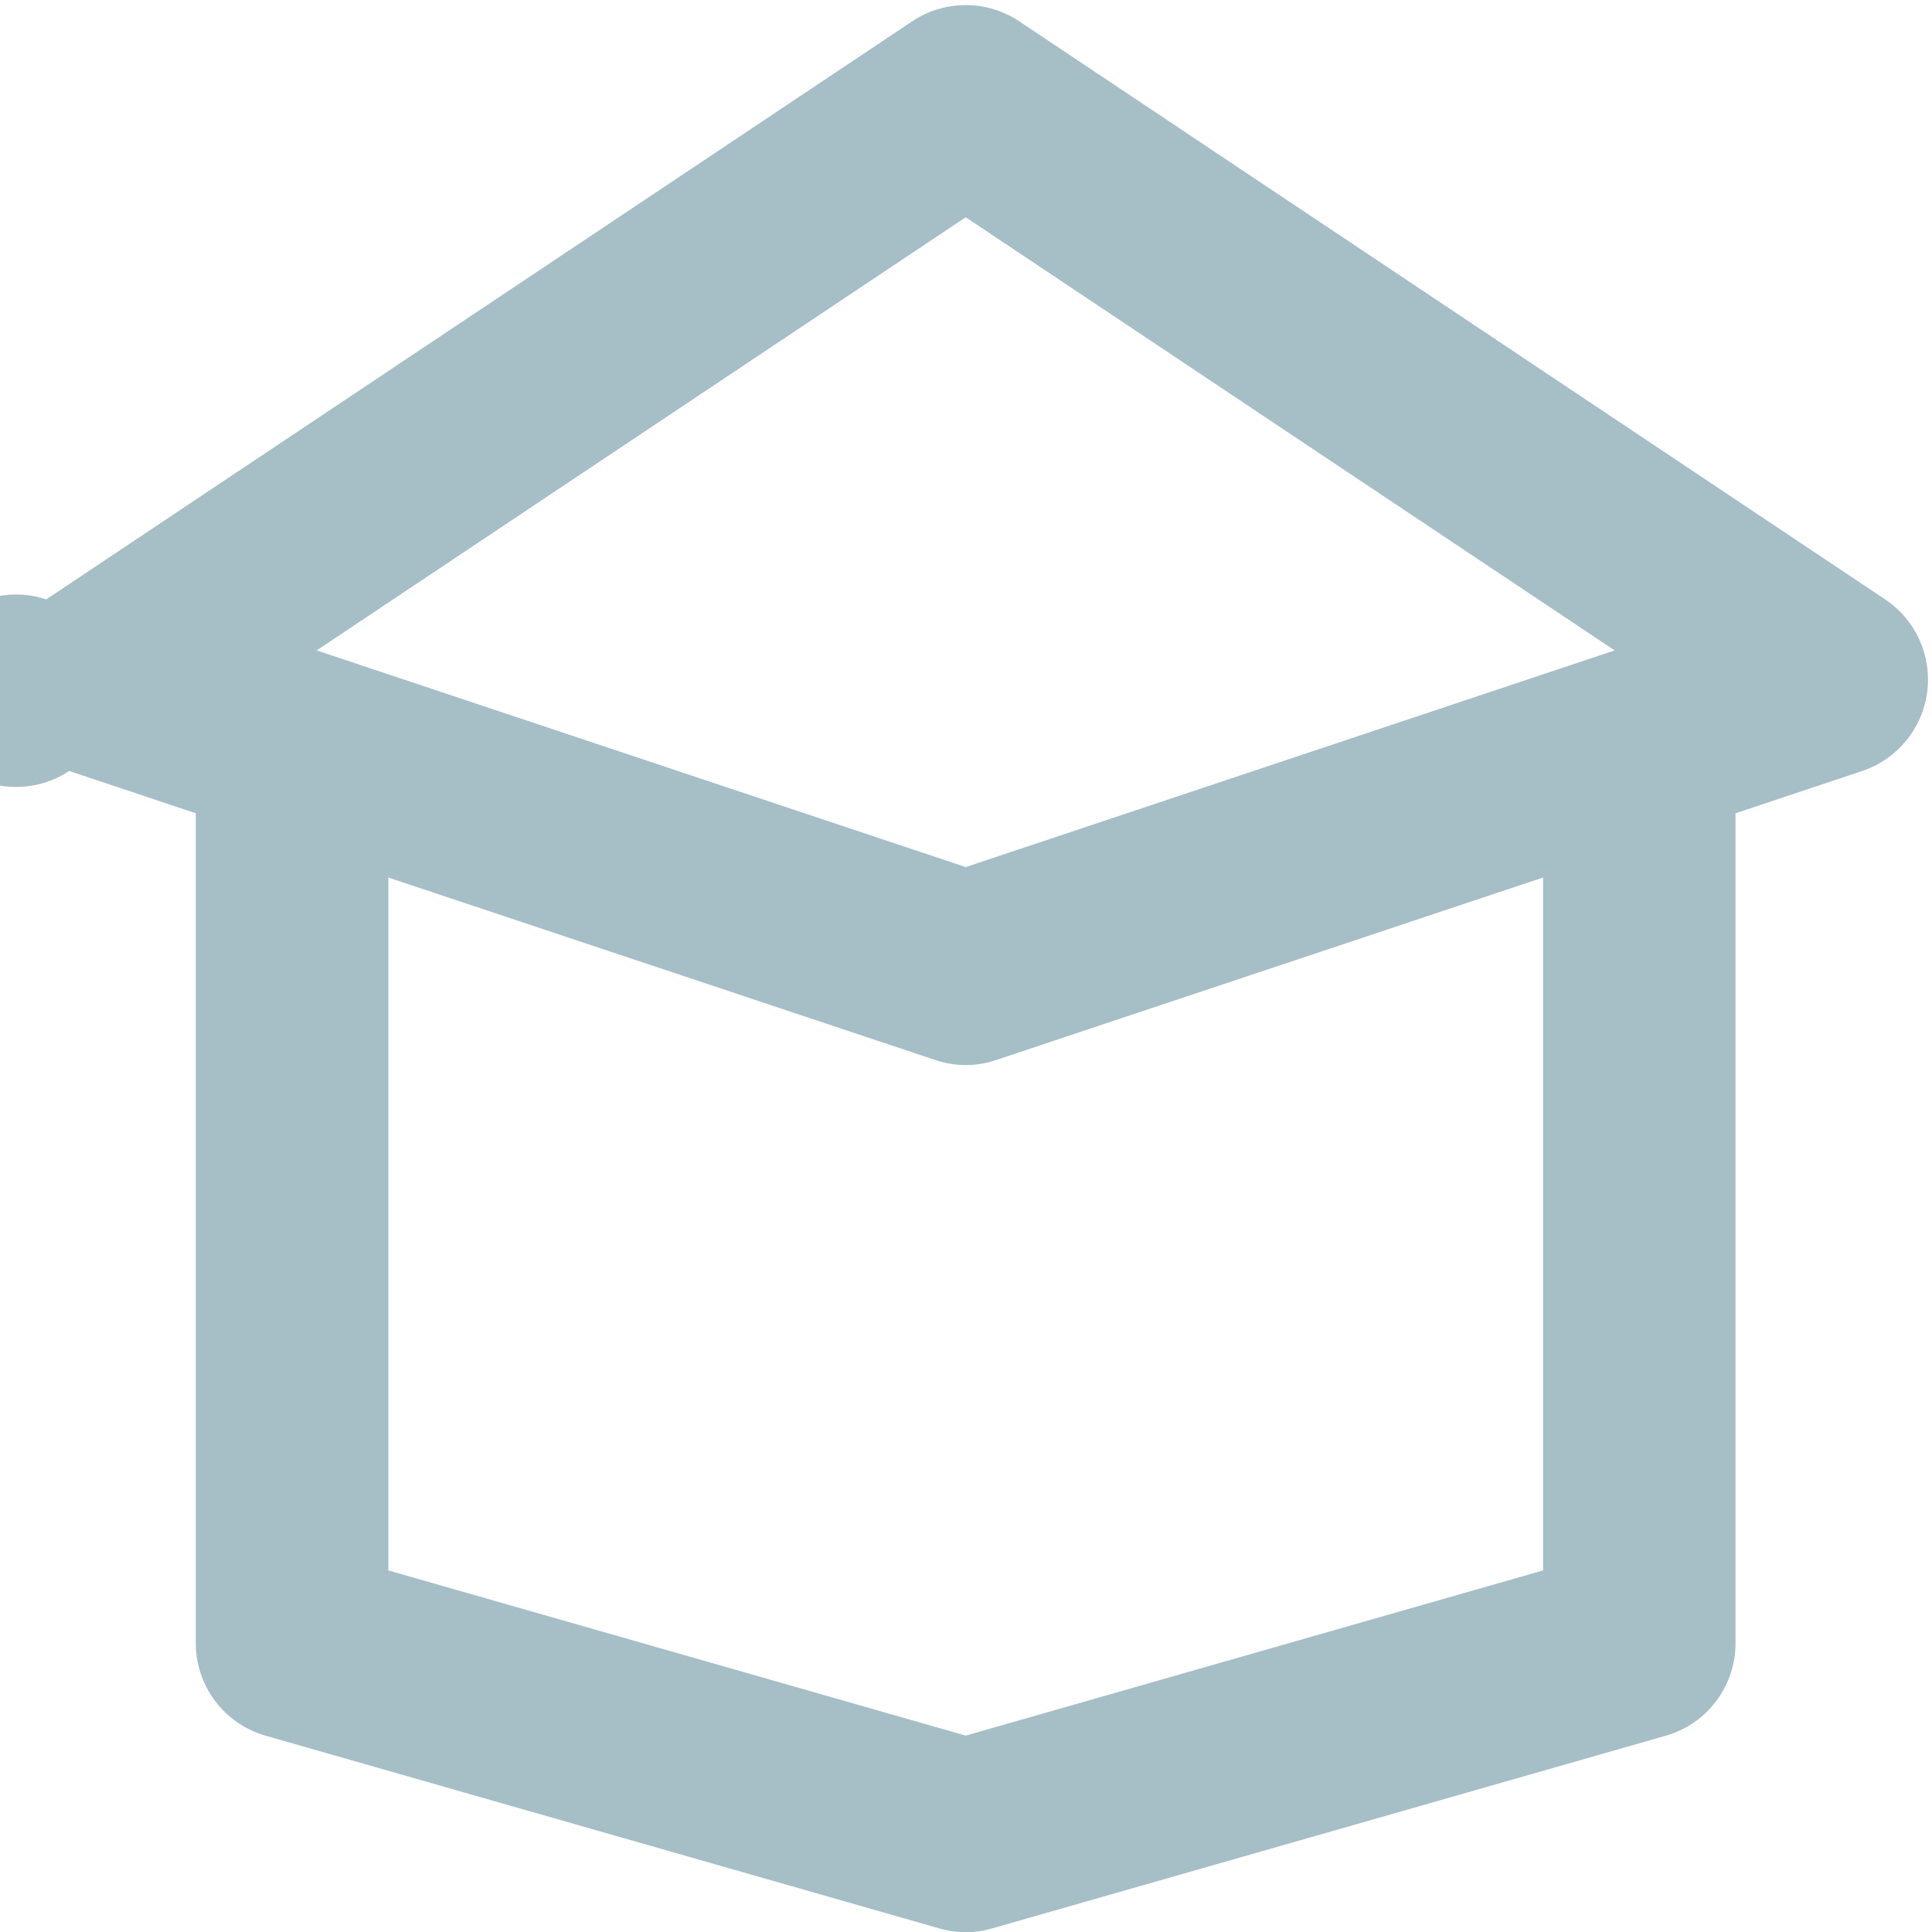
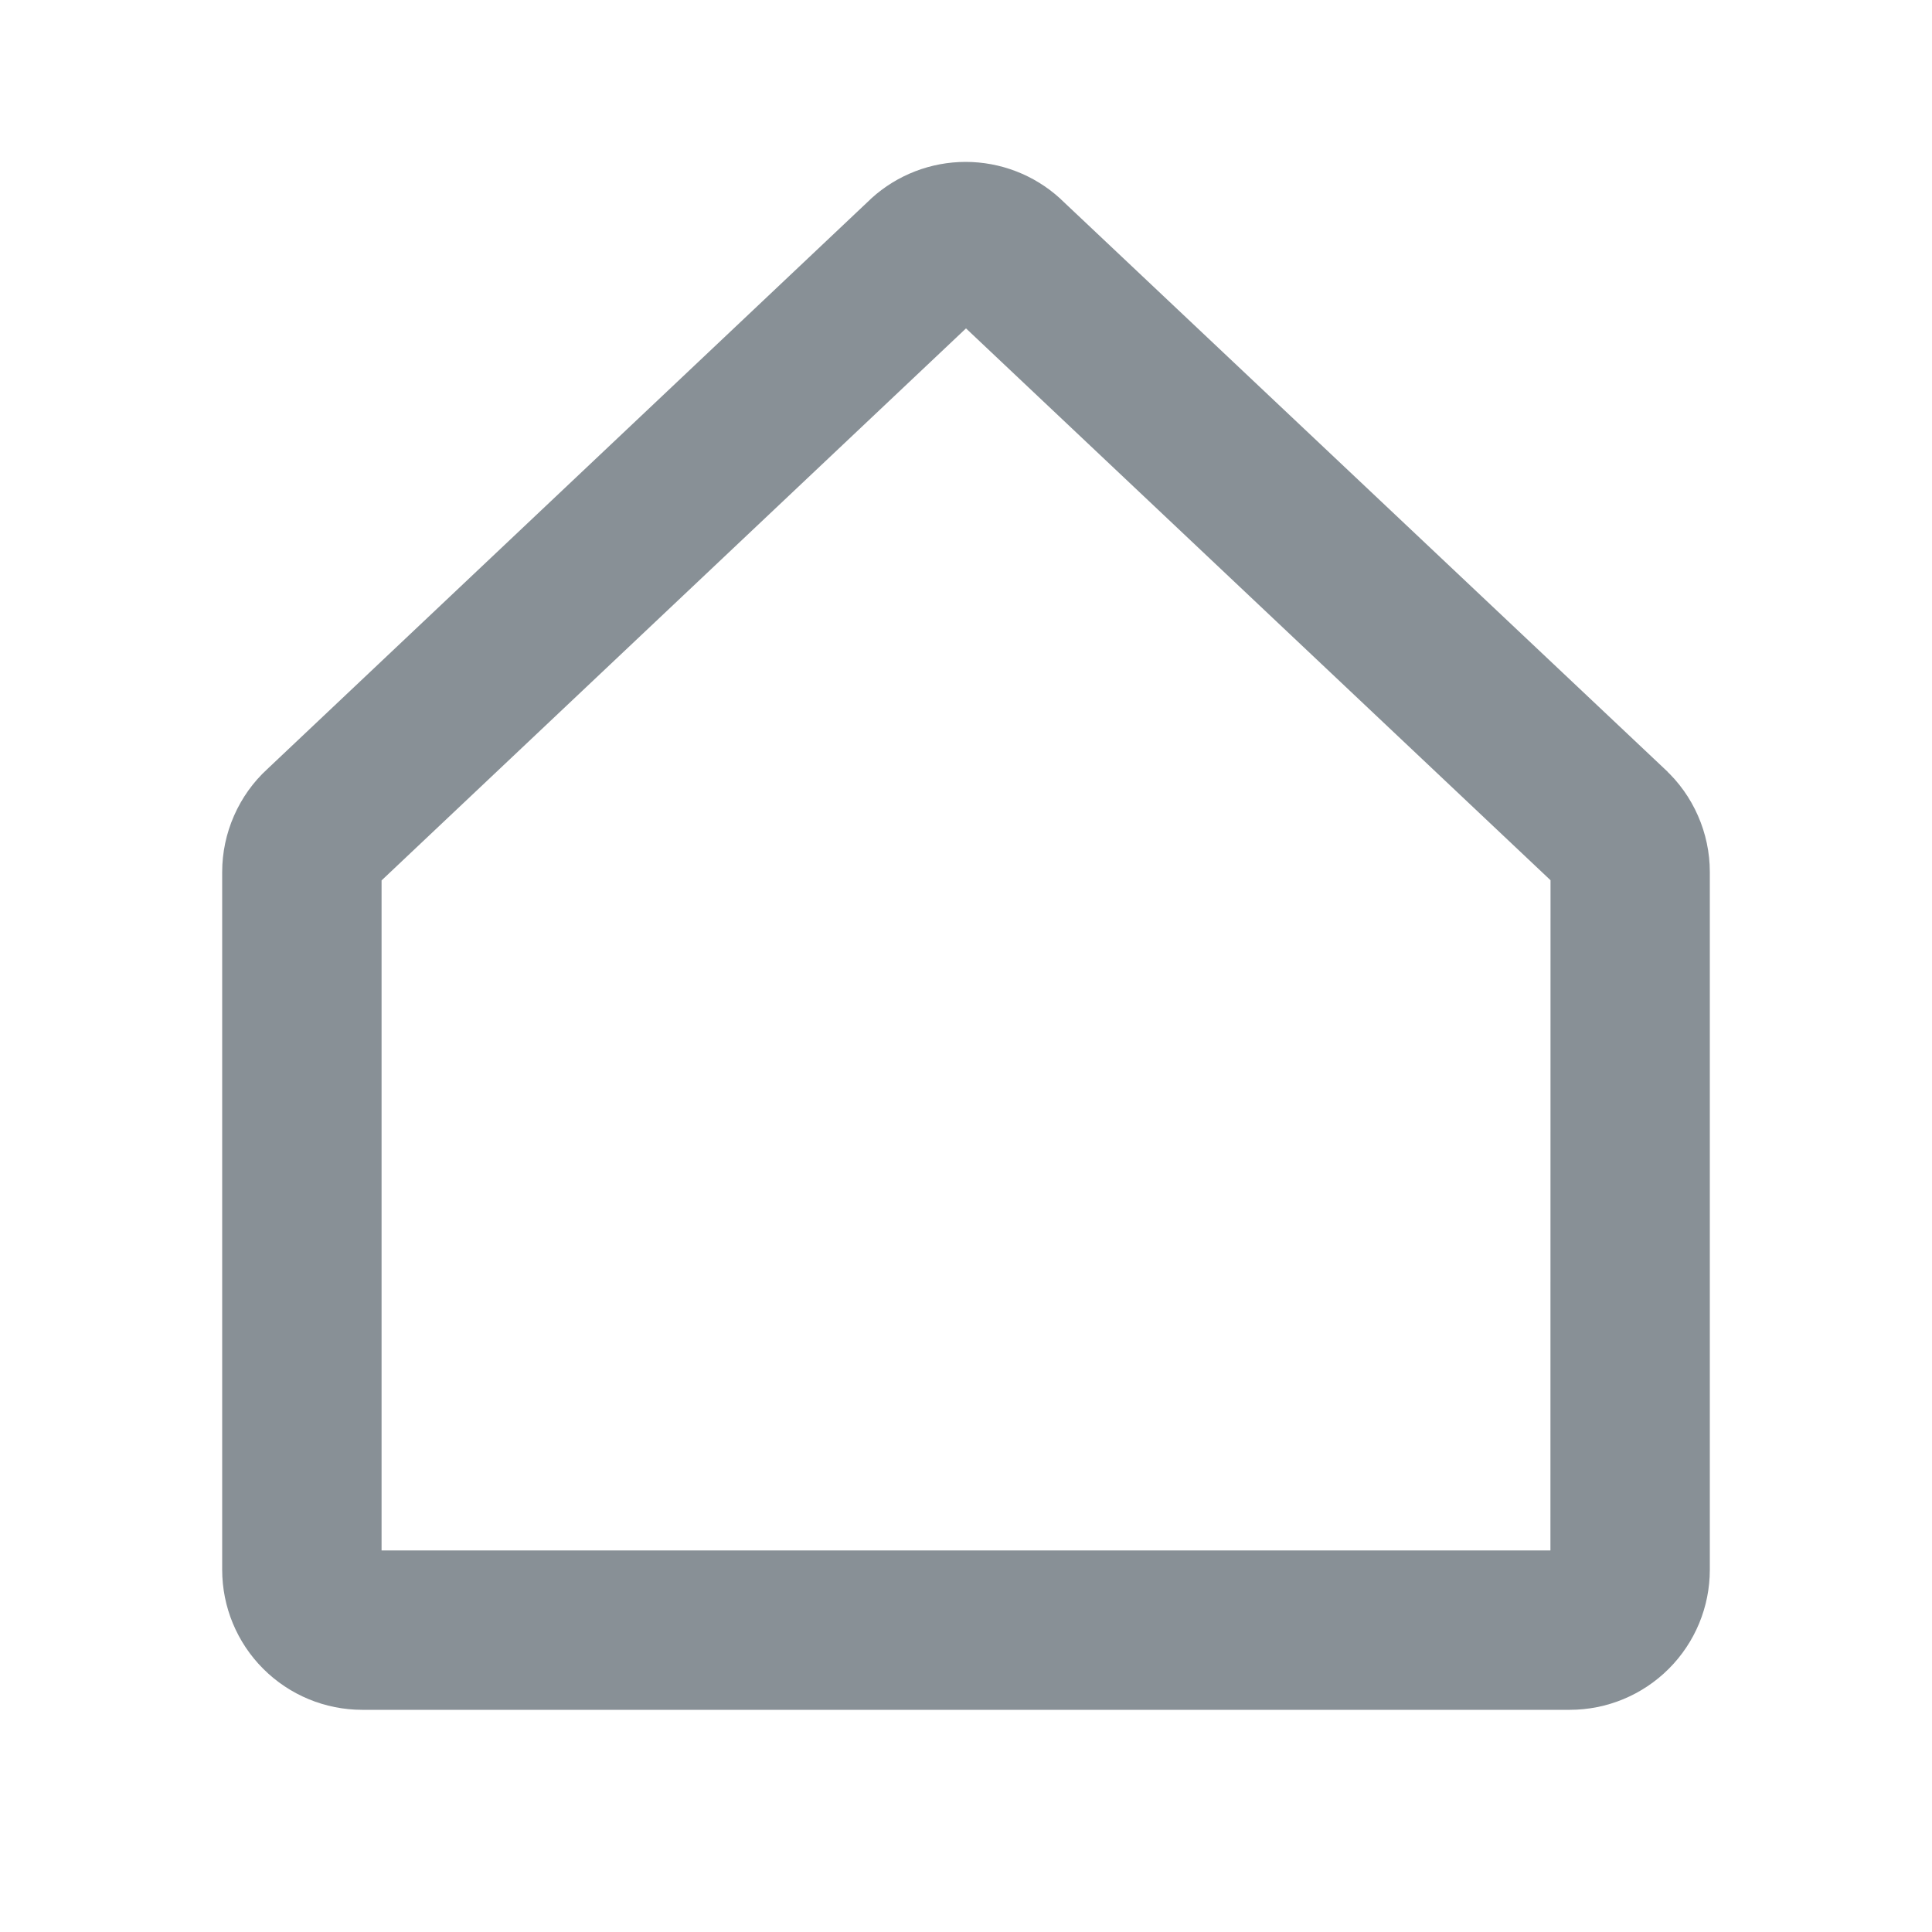
- <svg xmlns="http://www.w3.org/2000/svg" width="20" height="20">
-   <path fill="#A6BEC6" fill-rule="evenodd" d="M19.278 7.981l-1.312.438v8.59a.995.995 0 0 1-.722.959l-6.974 1.995a.974.974 0 0 1-.546 0L2.75 17.968a.996.996 0 0 1-.723-.959v-8.59L.716 7.981a.996.996 0 1 1-.237-1.776L9.444.22a.998.998 0 0 1 1.106 0l8.965 5.985a.998.998 0 0 1-.237 1.776zM4.02 16.257l5.977 1.71 5.977-1.71V9.084l-5.662 1.889a.972.972 0 0 1-.63 0L4.02 9.084v7.173zM9.997 2.249L3.278 6.733l6.719 2.243 6.718-2.243-6.718-4.484z" />
+ <svg xmlns="http://www.w3.org/2000/svg" width="20" height="20" viewBox="0 0 20 20" fill="none">
+   <path d="M10.915 2.137L10.915 2.137L10.913 2.136L10.913 2.135L10.905 2.127C10.656 1.901 10.332 1.776 9.996 1.776C9.661 1.776 9.337 1.901 9.088 2.127L9.088 2.127L9.085 2.131L9.077 2.138L2.836 8.034C2.698 8.16 2.589 8.314 2.514 8.485C2.439 8.656 2.4 8.84 2.4 9.027C2.4 9.027 2.4 9.027 2.4 9.027V16.25C2.4 16.608 2.542 16.951 2.795 17.204C3.049 17.458 3.392 17.6 3.75 17.6H16.25C16.608 17.6 16.951 17.458 17.205 17.204C17.458 16.951 17.6 16.608 17.6 16.25V9.027C17.6 9.027 17.6 9.027 17.6 9.027C17.6 8.84 17.561 8.656 17.486 8.485C17.411 8.314 17.302 8.16 17.164 8.034C17.164 8.034 17.164 8.033 17.164 8.033L10.915 2.137ZM16.151 9.069L16.15 16.15H3.85V9.071L10 3.262L16.151 9.069Z" fill="#889096" stroke="#889096" stroke-width="0.2" />
</svg>
